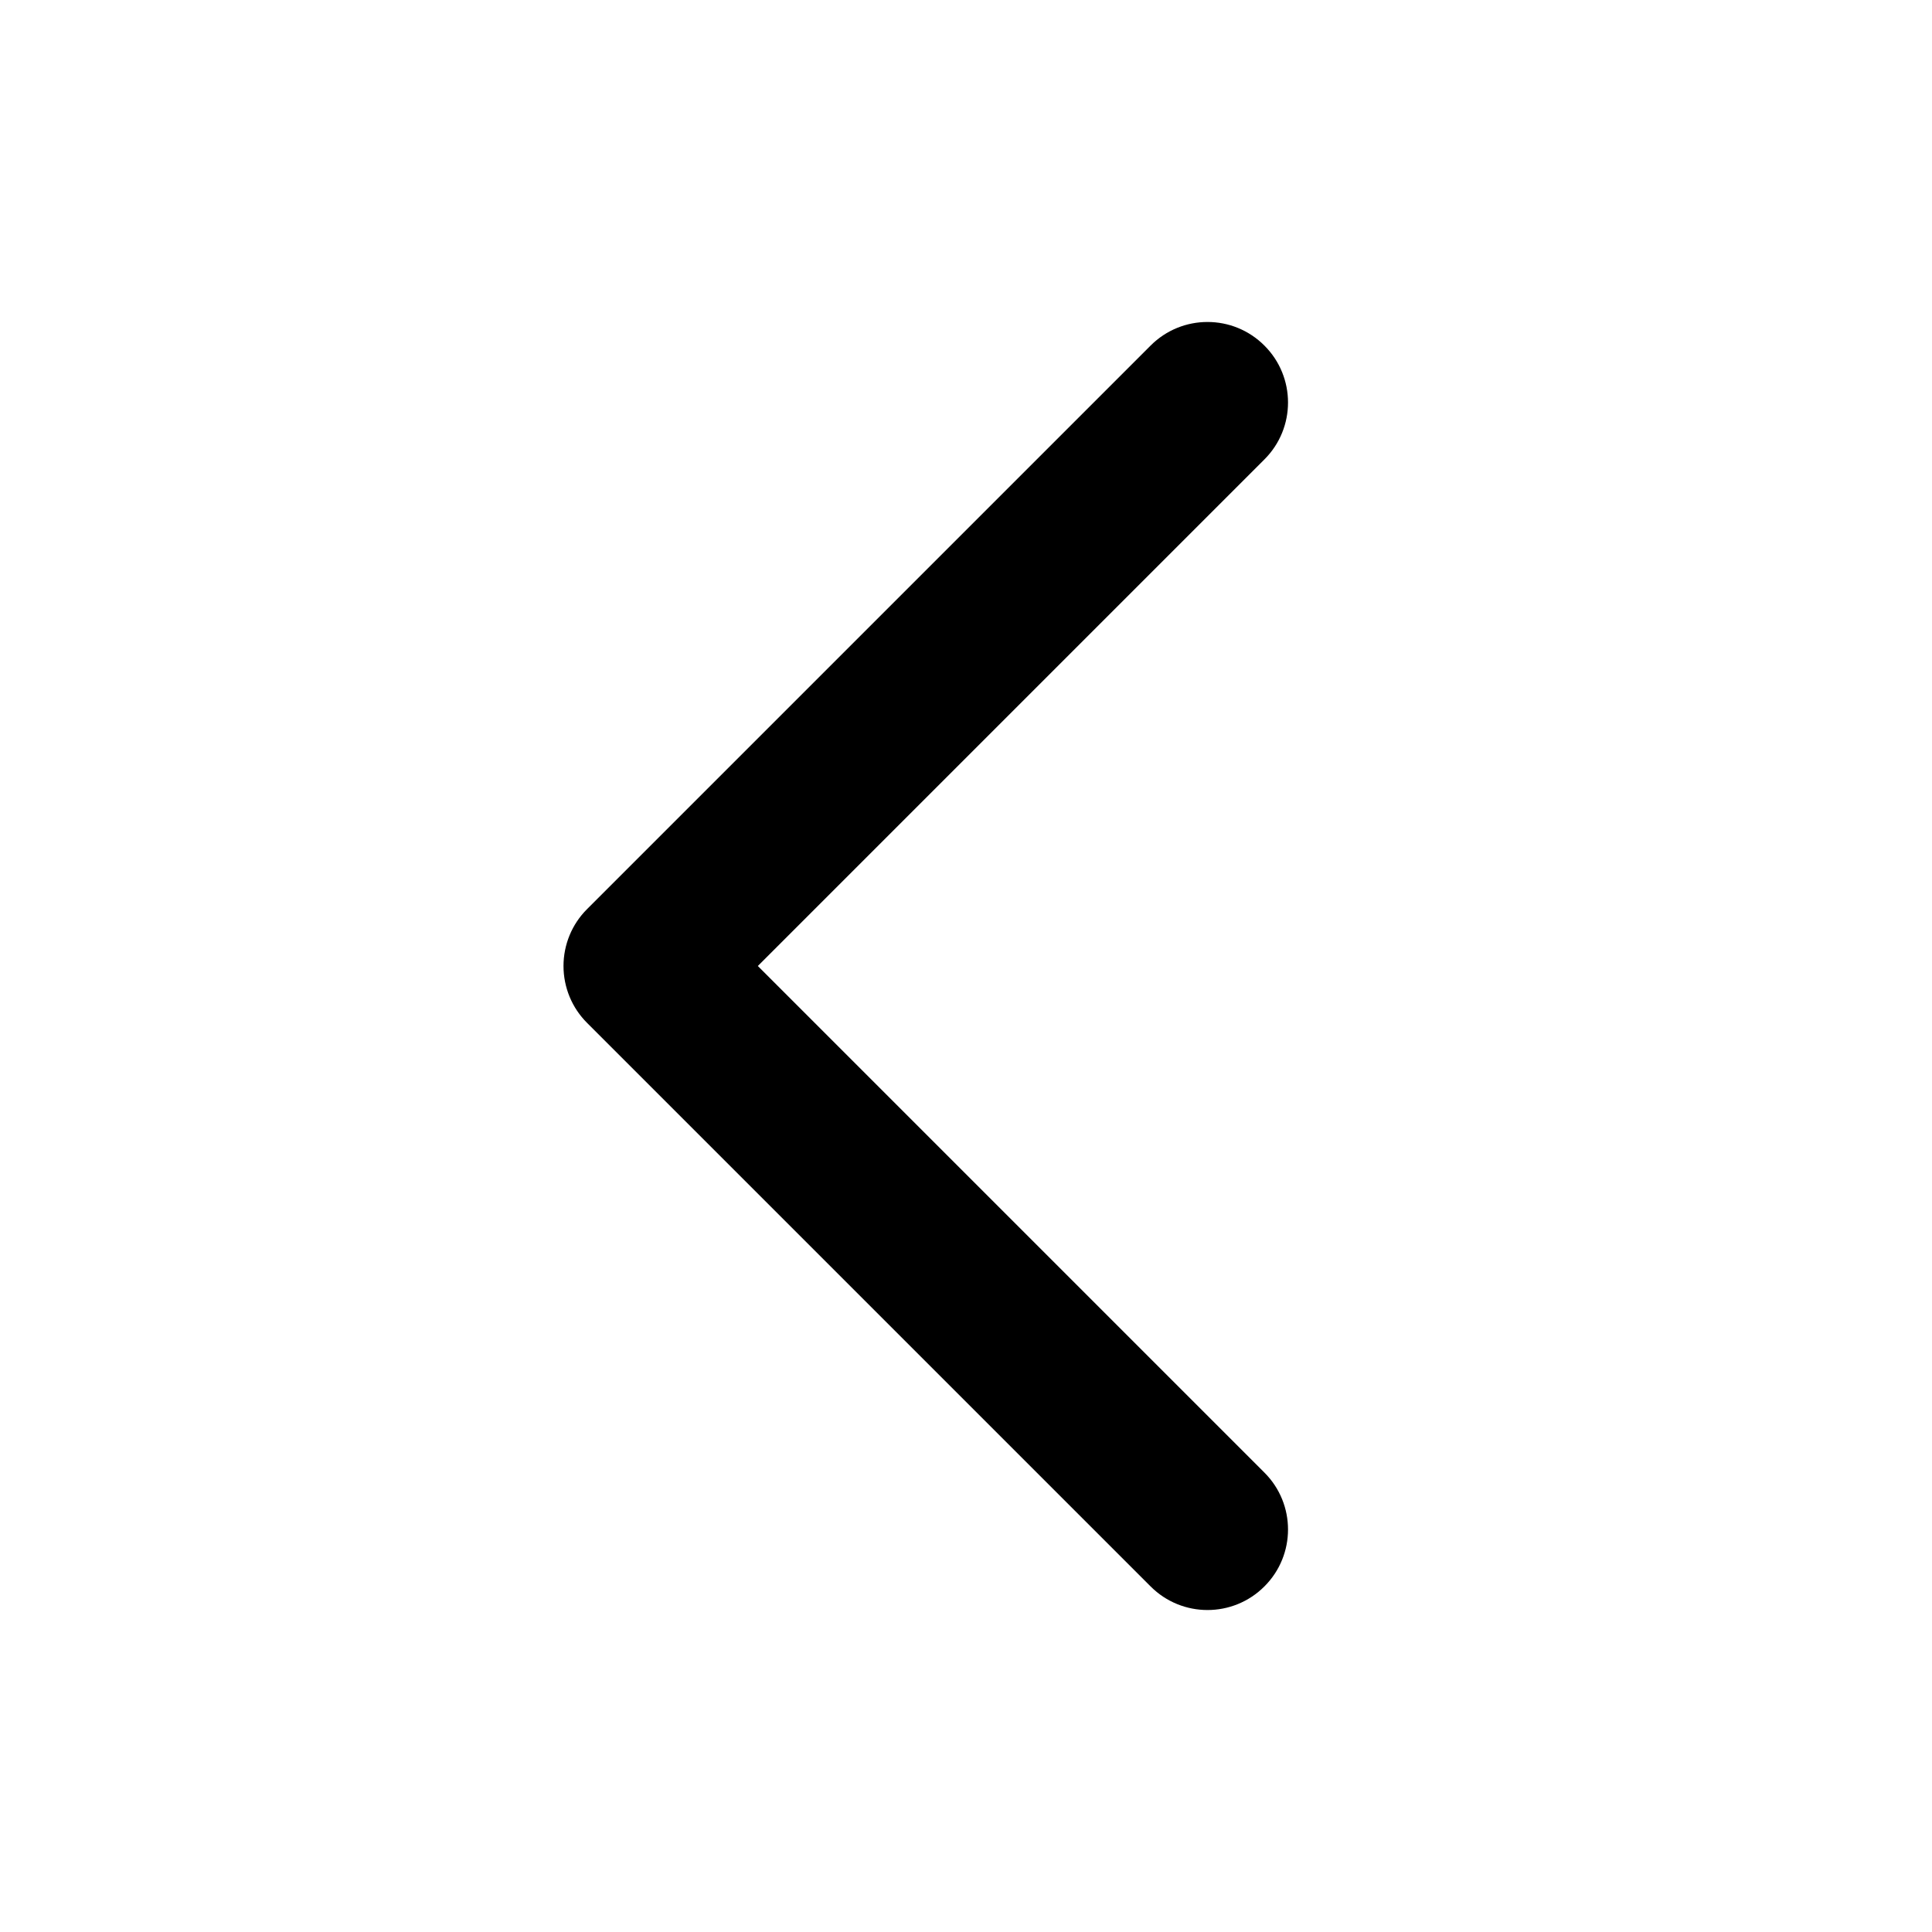
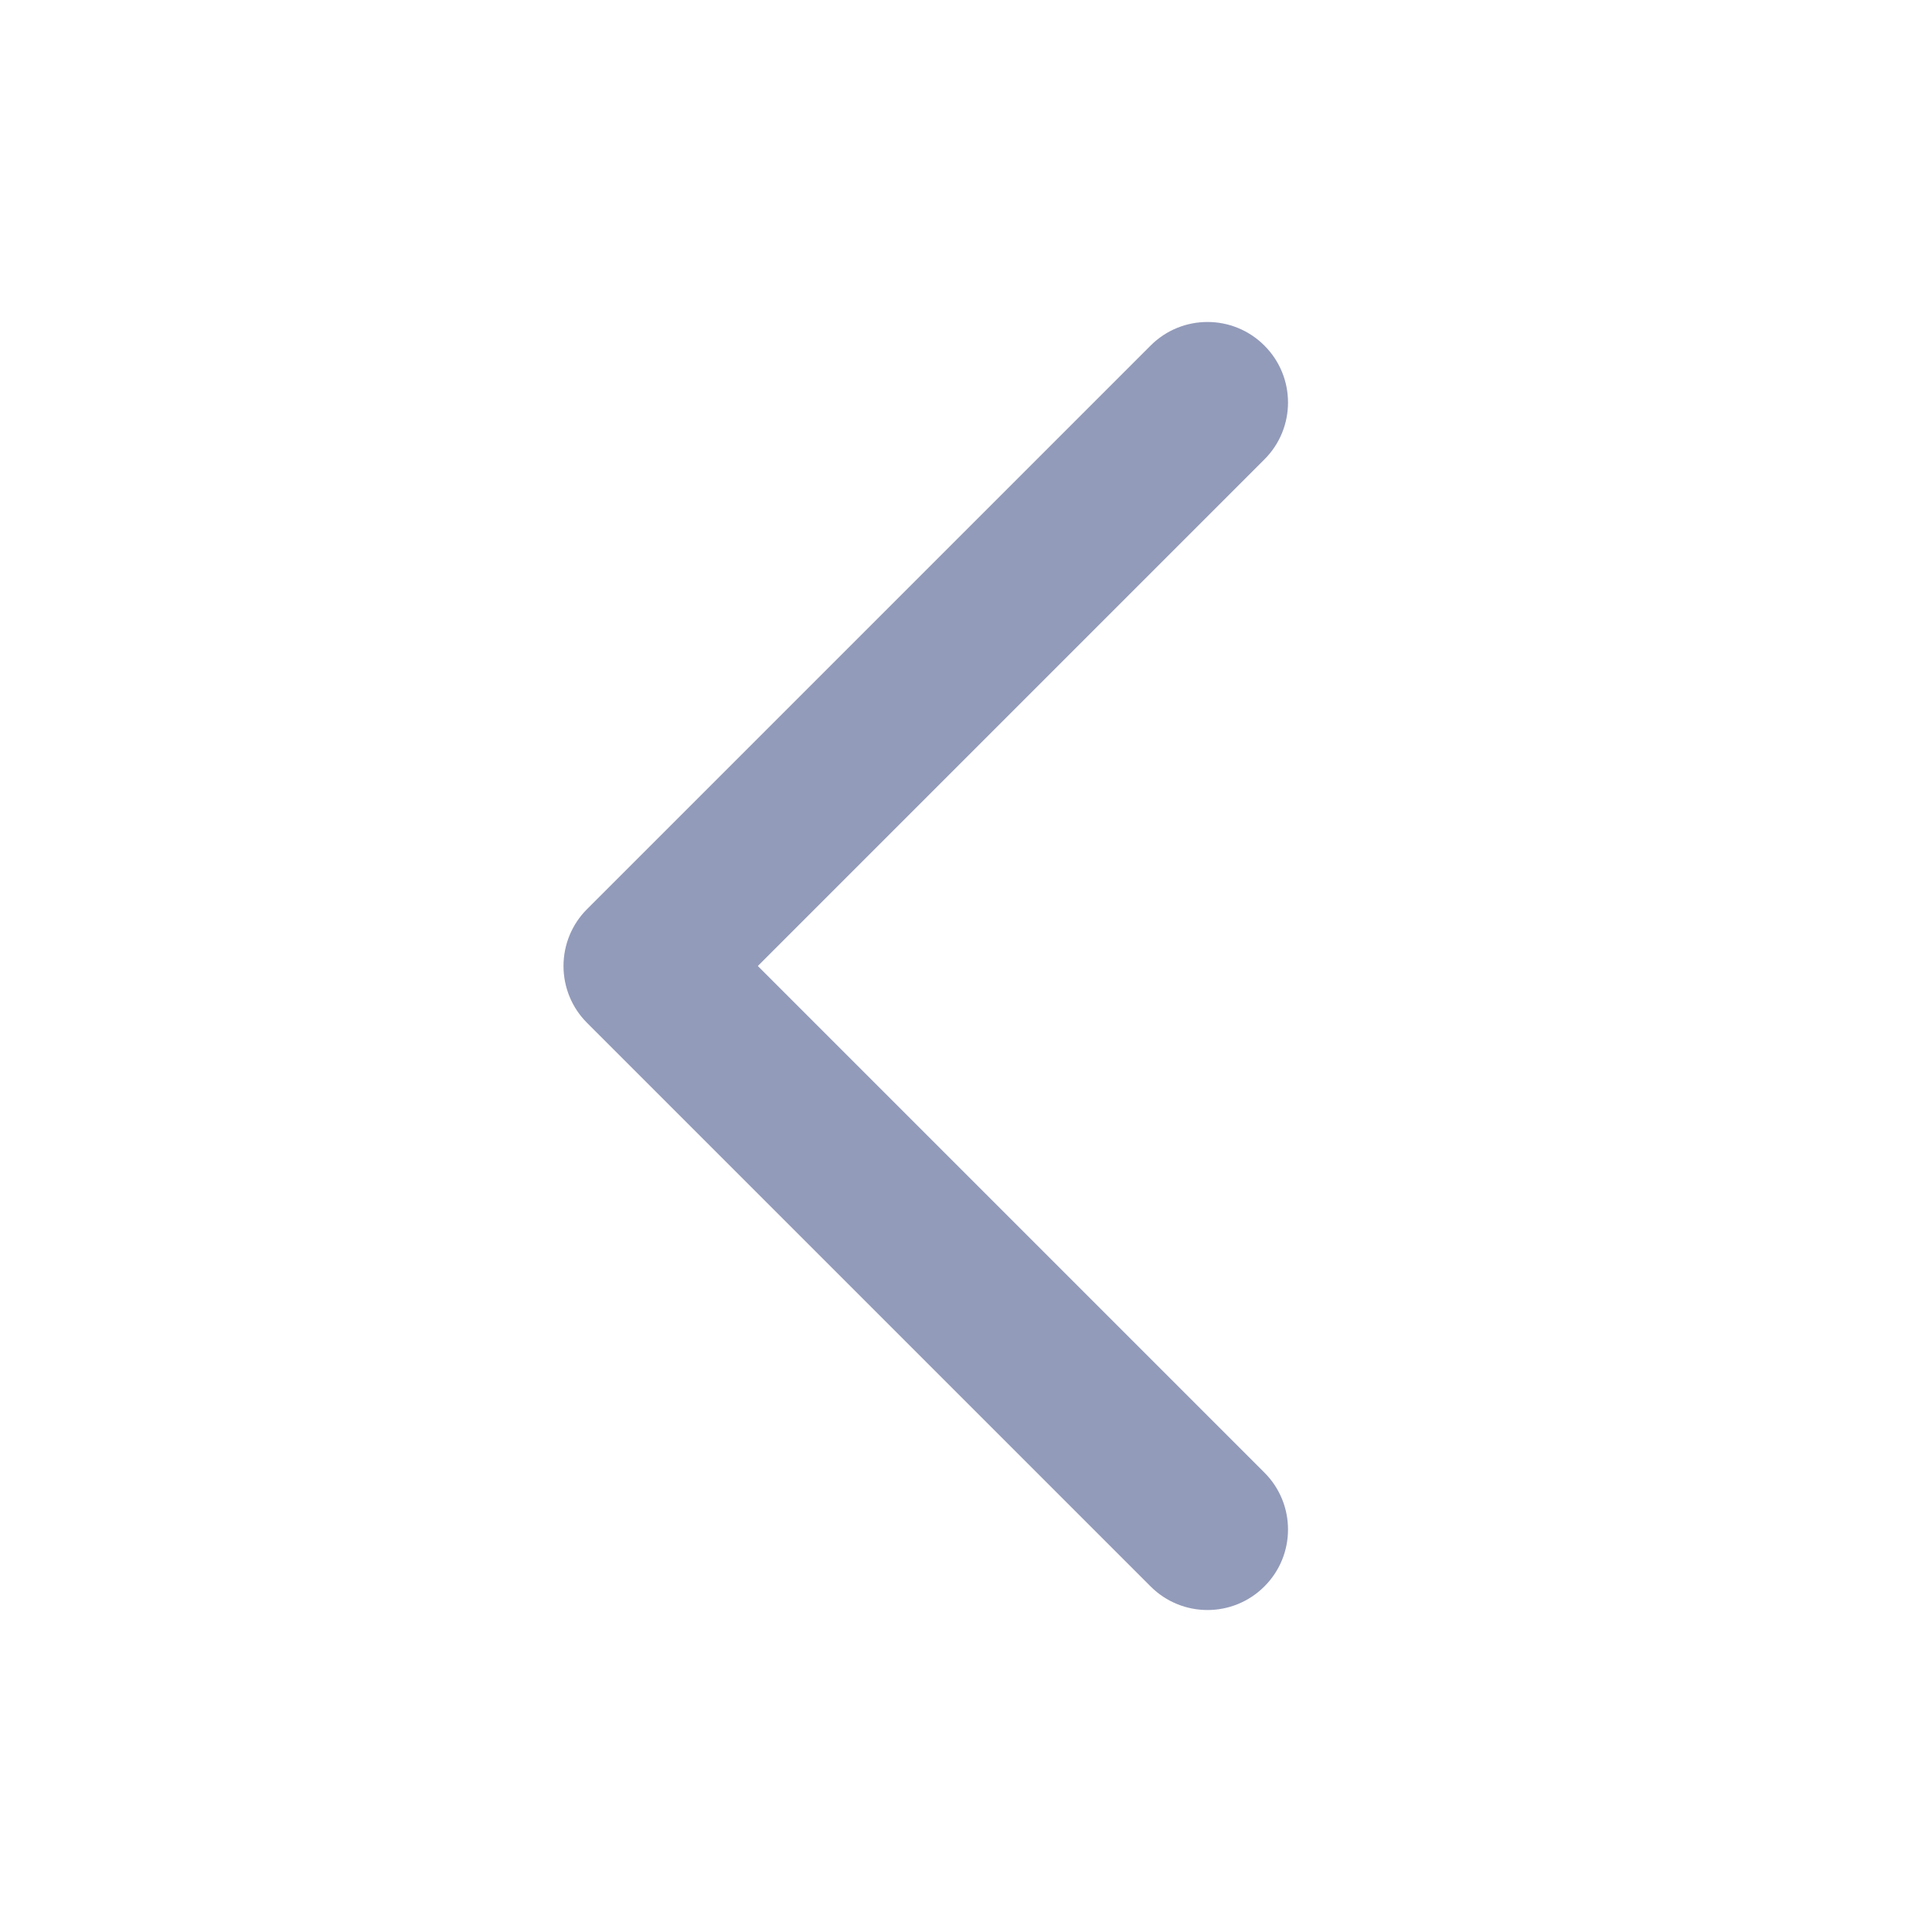
<svg xmlns="http://www.w3.org/2000/svg" width="800px" height="800px" viewBox="0 0 24 24" fill="none">
-   <path fill-rule="evenodd" clip-rule="evenodd" d="M15.707 4.293C16.098 4.683 16.098 5.317 15.707 5.707L9.414 12L15.707 18.293C16.098 18.683 16.098 19.317 15.707 19.707C15.317 20.098 14.683 20.098 14.293 19.707L7.293 12.707C7.105 12.52 7 12.265 7 12C7 11.735 7.105 11.48 7.293 11.293L14.293 4.293C14.683 3.902 15.317 3.902 15.707 4.293Z" fill="#000000" />
+   <path fill-rule="evenodd" clip-rule="evenodd" d="M15.707 4.293C16.098 4.683 16.098 5.317 15.707 5.707L9.414 12L15.707 18.293C16.098 18.683 16.098 19.317 15.707 19.707C15.317 20.098 14.683 20.098 14.293 19.707L7.293 12.707C7.105 12.52 7 12.265 7 12C7 11.735 7.105 11.48 7.293 11.293L14.293 4.293C14.683 3.902 15.317 3.902 15.707 4.293Z" fill="#939BBA" />
</svg>
